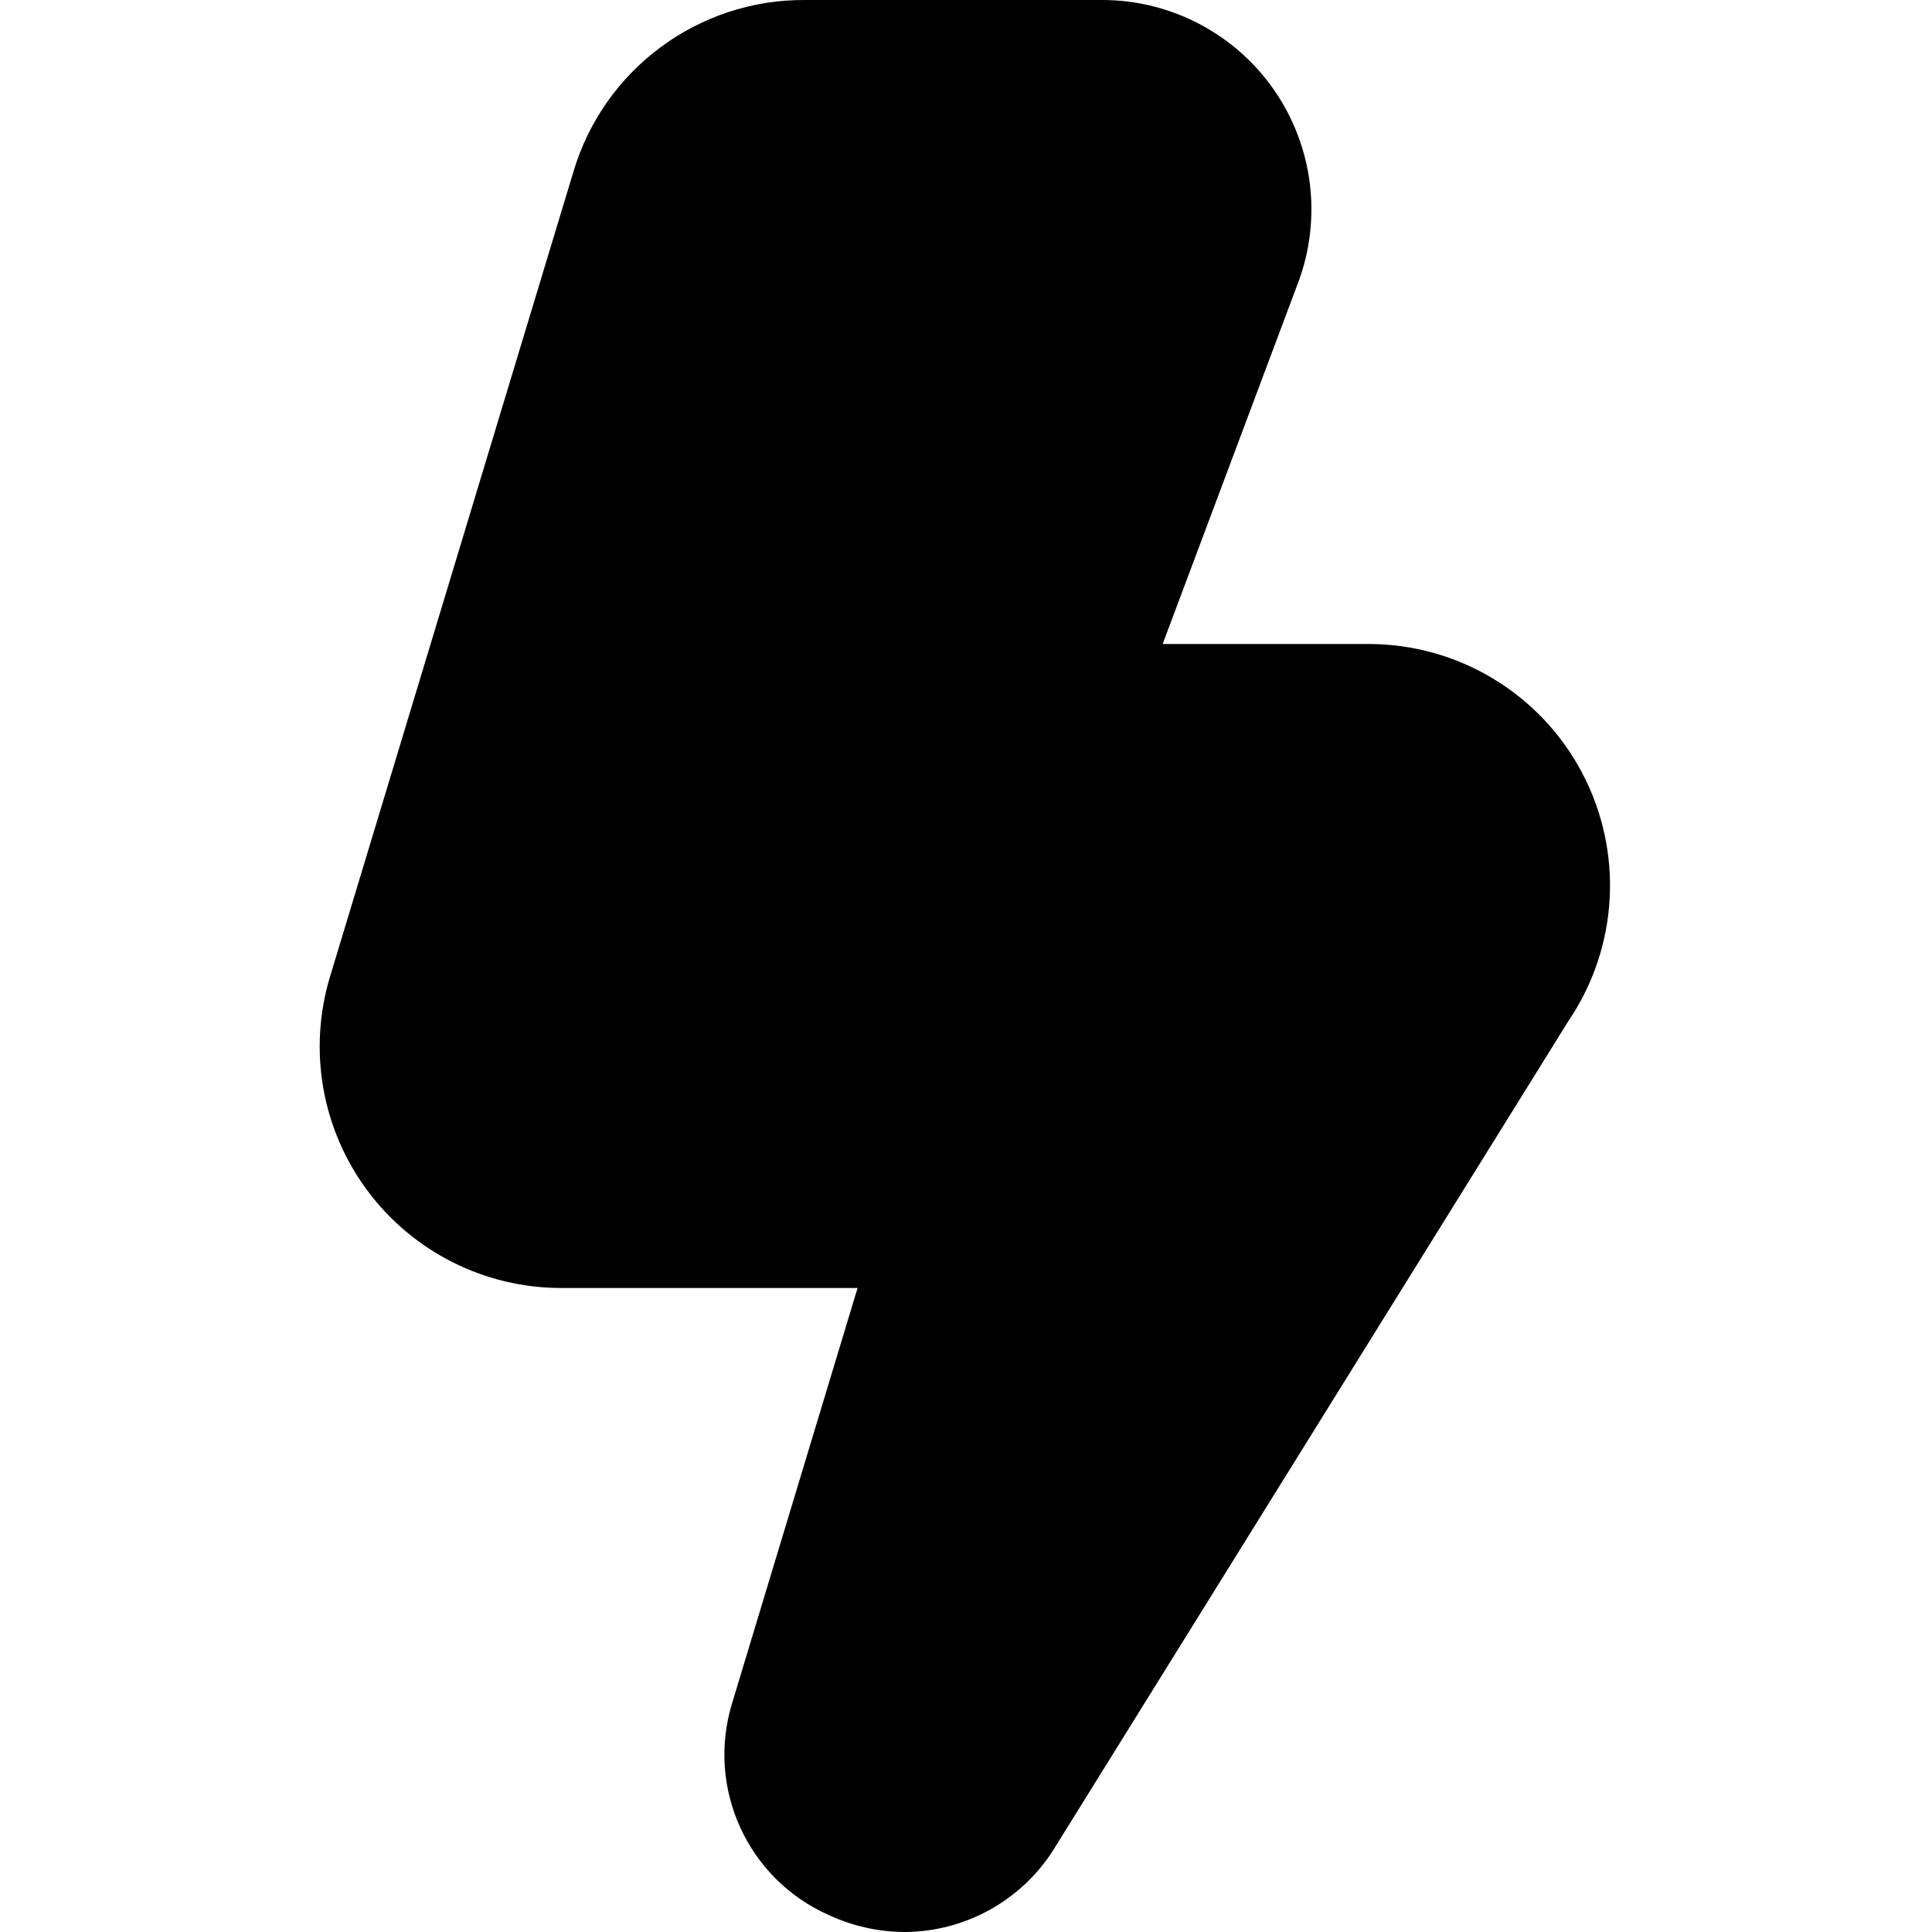
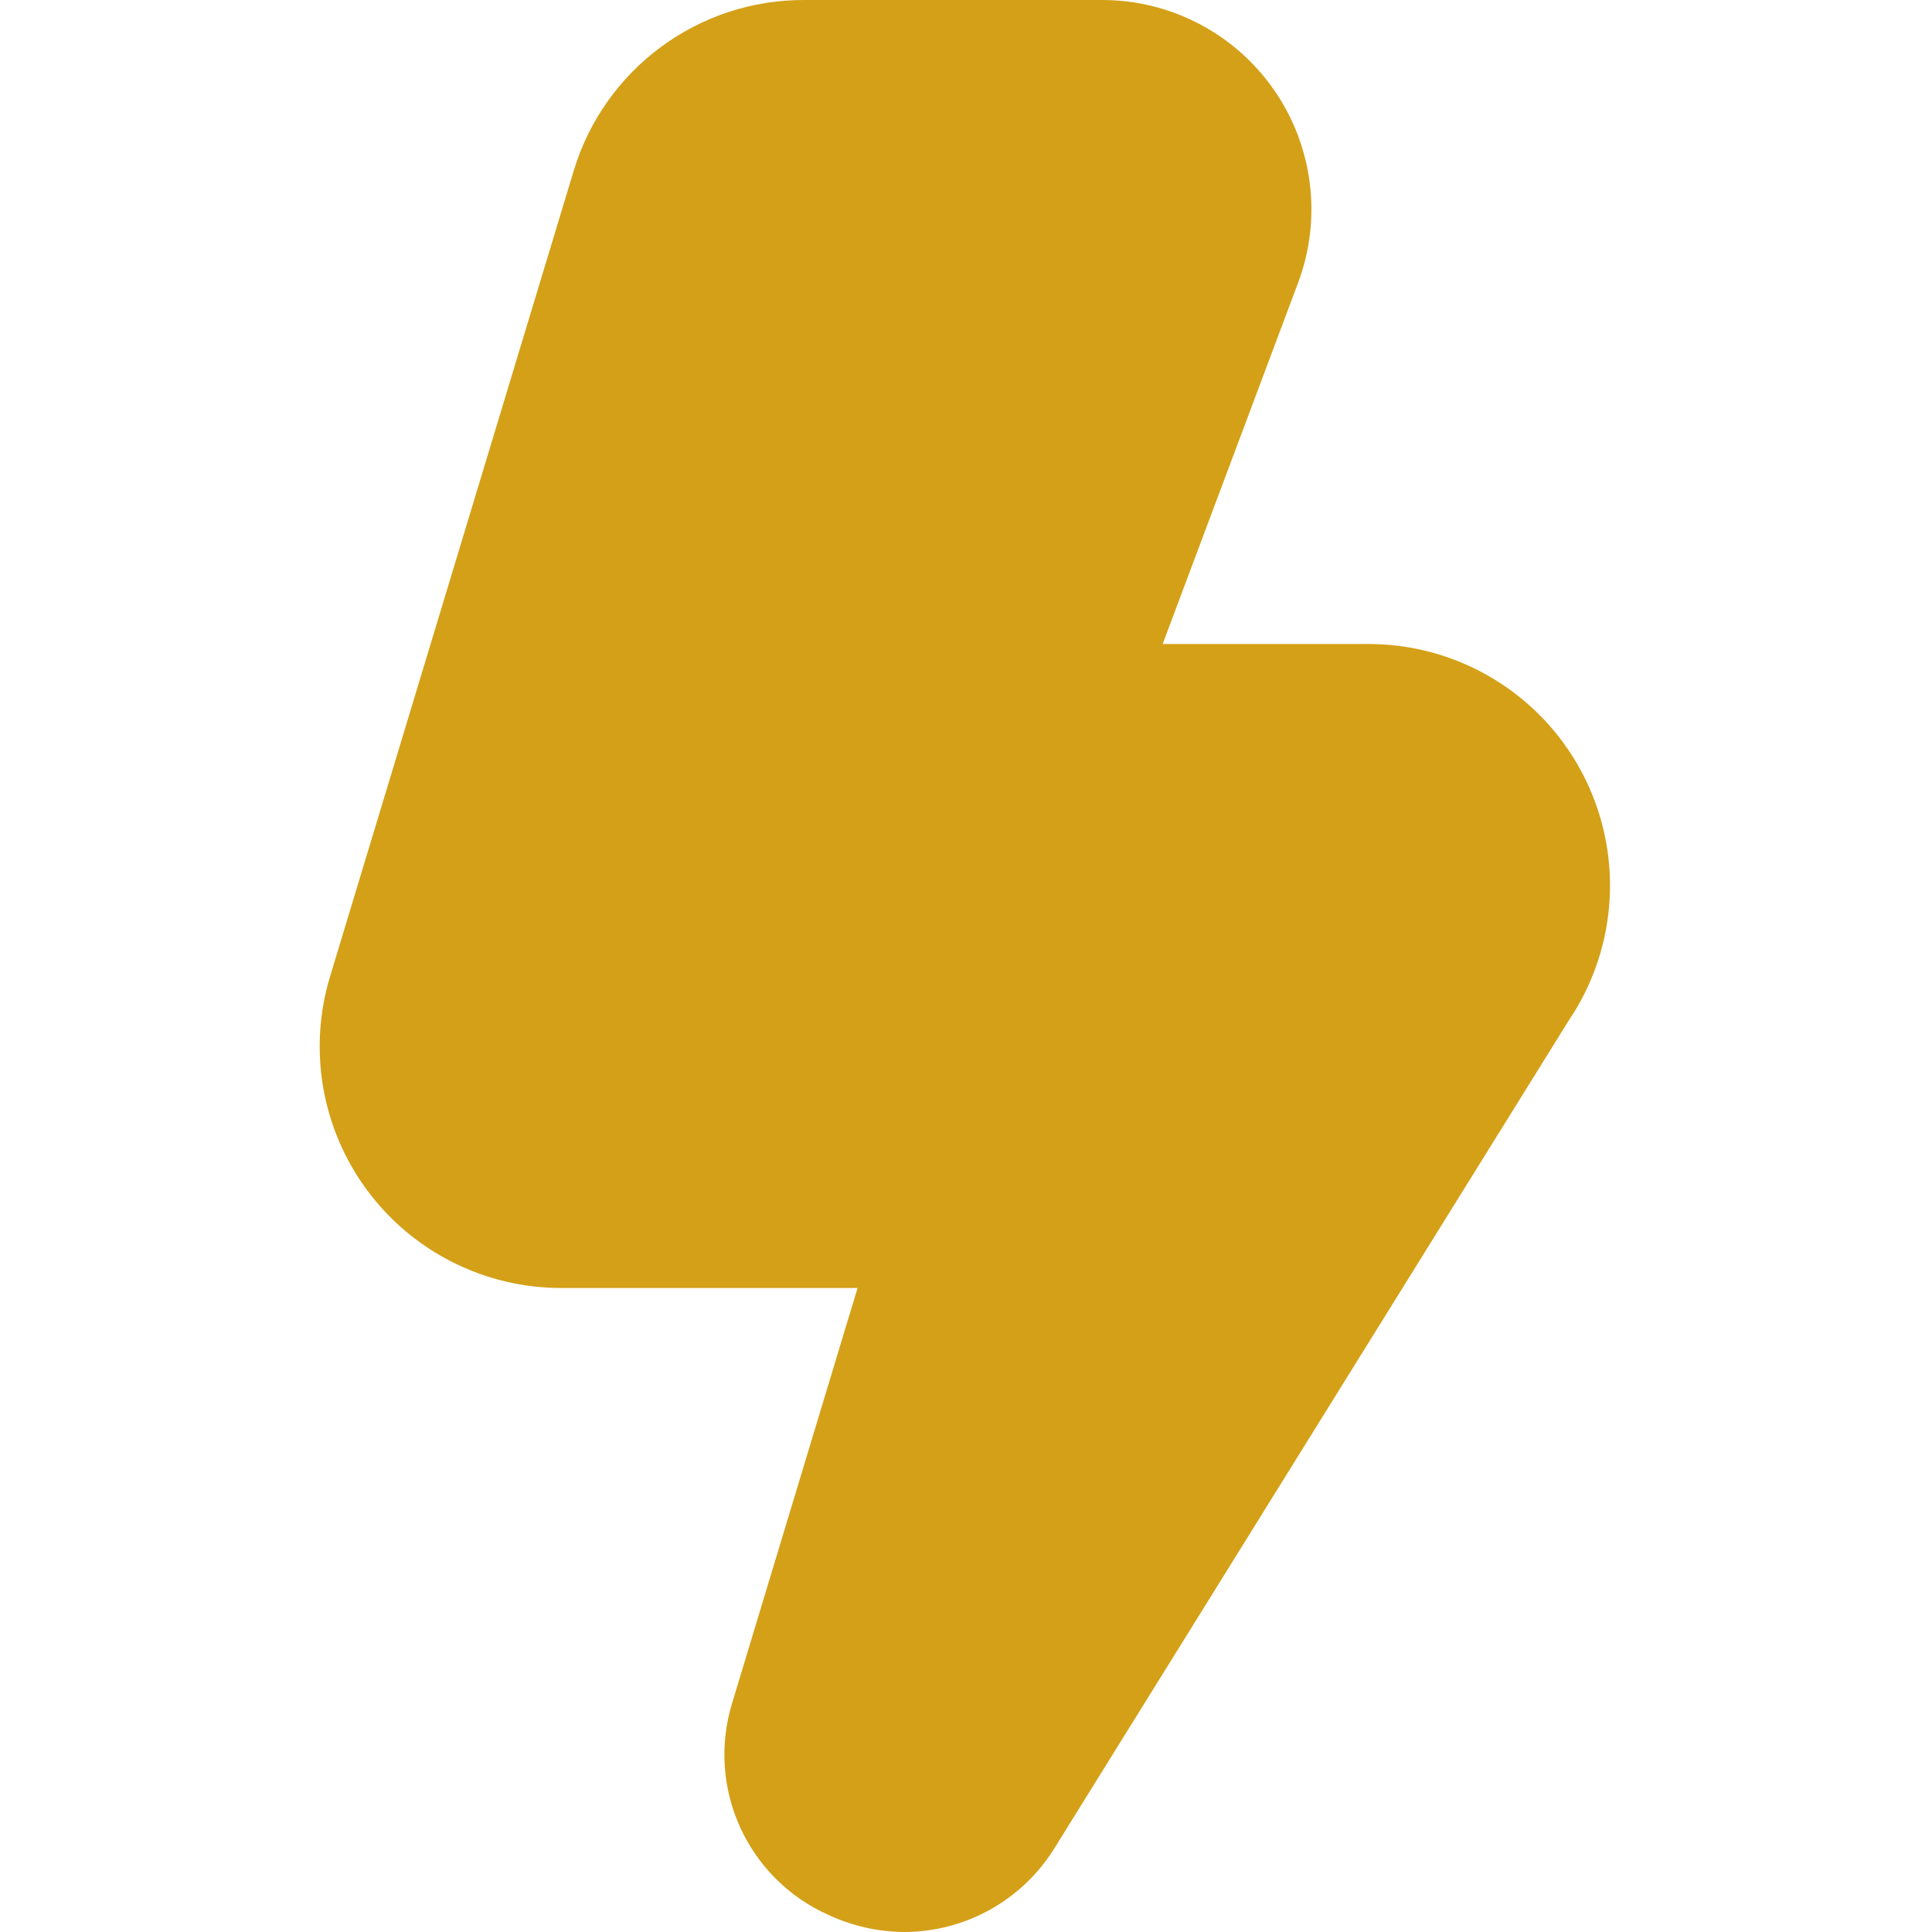
<svg xmlns="http://www.w3.org/2000/svg" id="Layer_1" data-name="Layer 1" viewBox="0 0 24 24" width="512" height="512">
-   <path d="M11.24,24a2.262,2.262,0,0,1-.948-.212,2.18,2.18,0,0,1-1.2-2.622L10.653,16H6.975A3,3,0,0,1,4.1,12.131l3.024-10A2.983,2.983,0,0,1,10,0h3.693a2.6,2.6,0,0,1,2.433,3.511L14.443,8H17a3,3,0,0,1,2.483,4.684l-6.4,10.3A2.2,2.2,0,0,1,11.24,24Z" />
+   <path d="M11.24,24a2.262,2.262,0,0,1-.948-.212,2.18,2.18,0,0,1-1.2-2.622L10.653,16H6.975A3,3,0,0,1,4.1,12.131l3.024-10A2.983,2.983,0,0,1,10,0h3.693a2.6,2.6,0,0,1,2.433,3.511L14.443,8H17a3,3,0,0,1,2.483,4.684l-6.4,10.3A2.2,2.2,0,0,1,11.24,24Z" fill="#d4a017" />
</svg>
